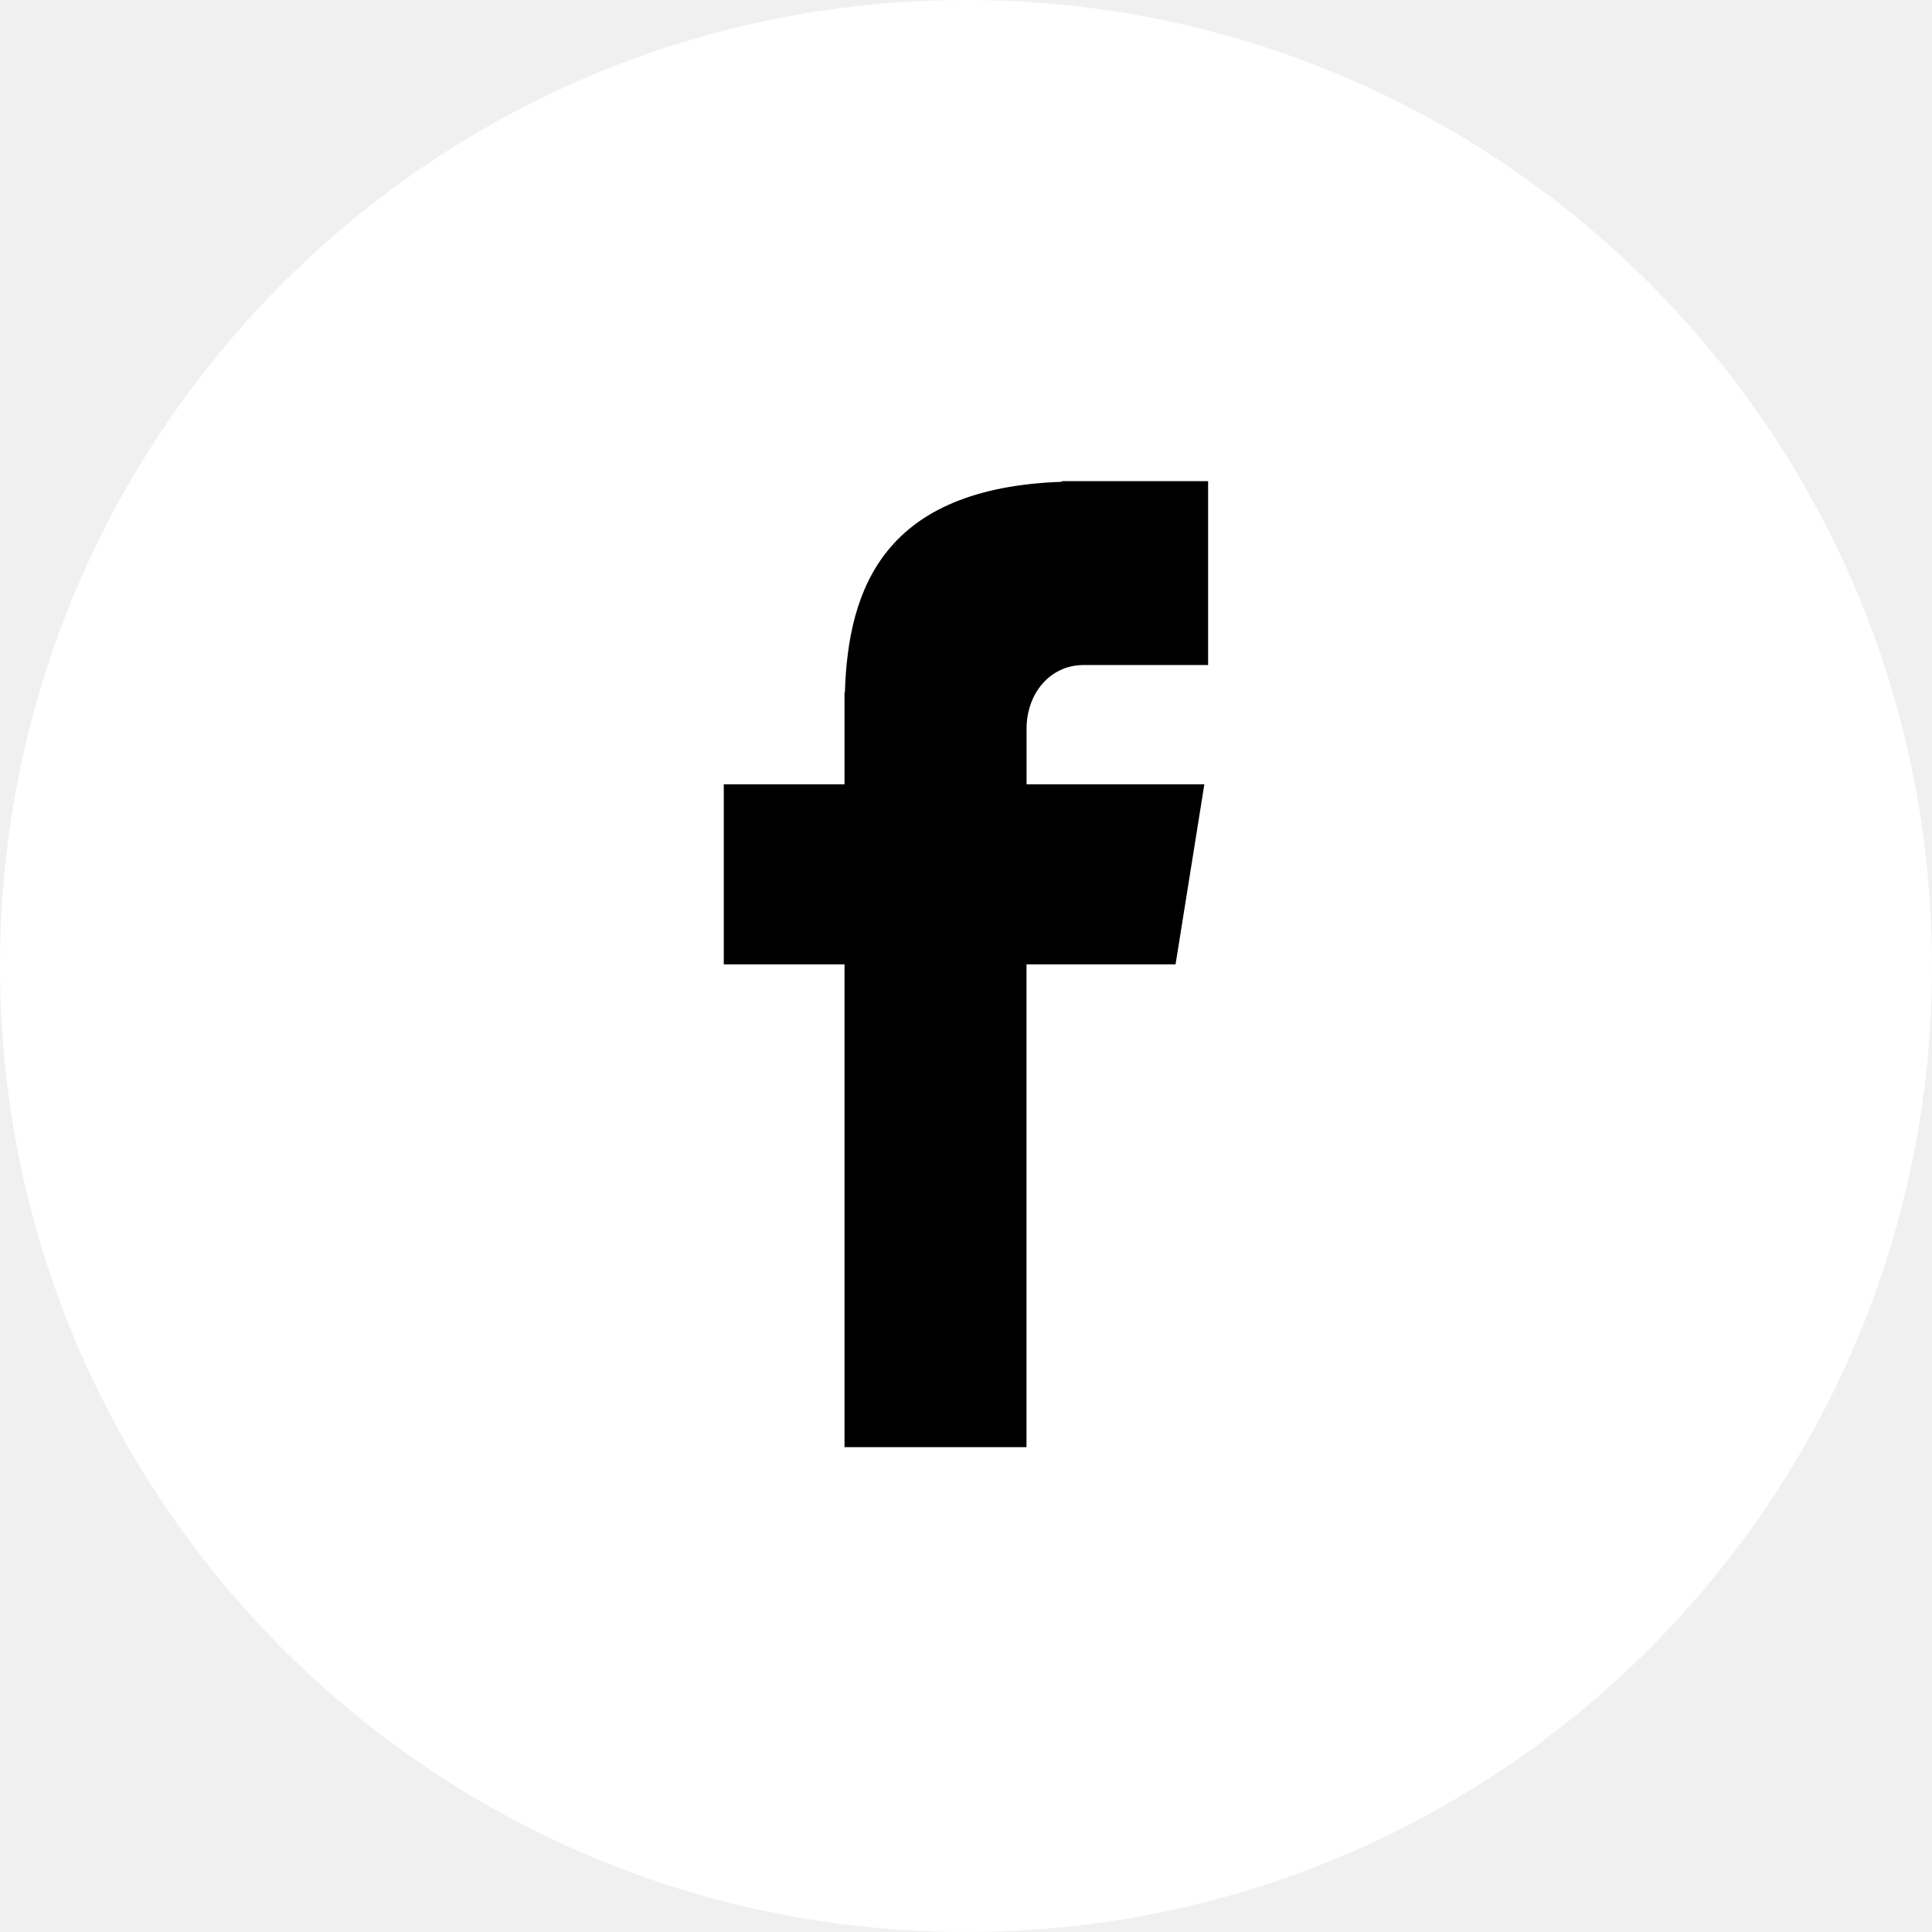
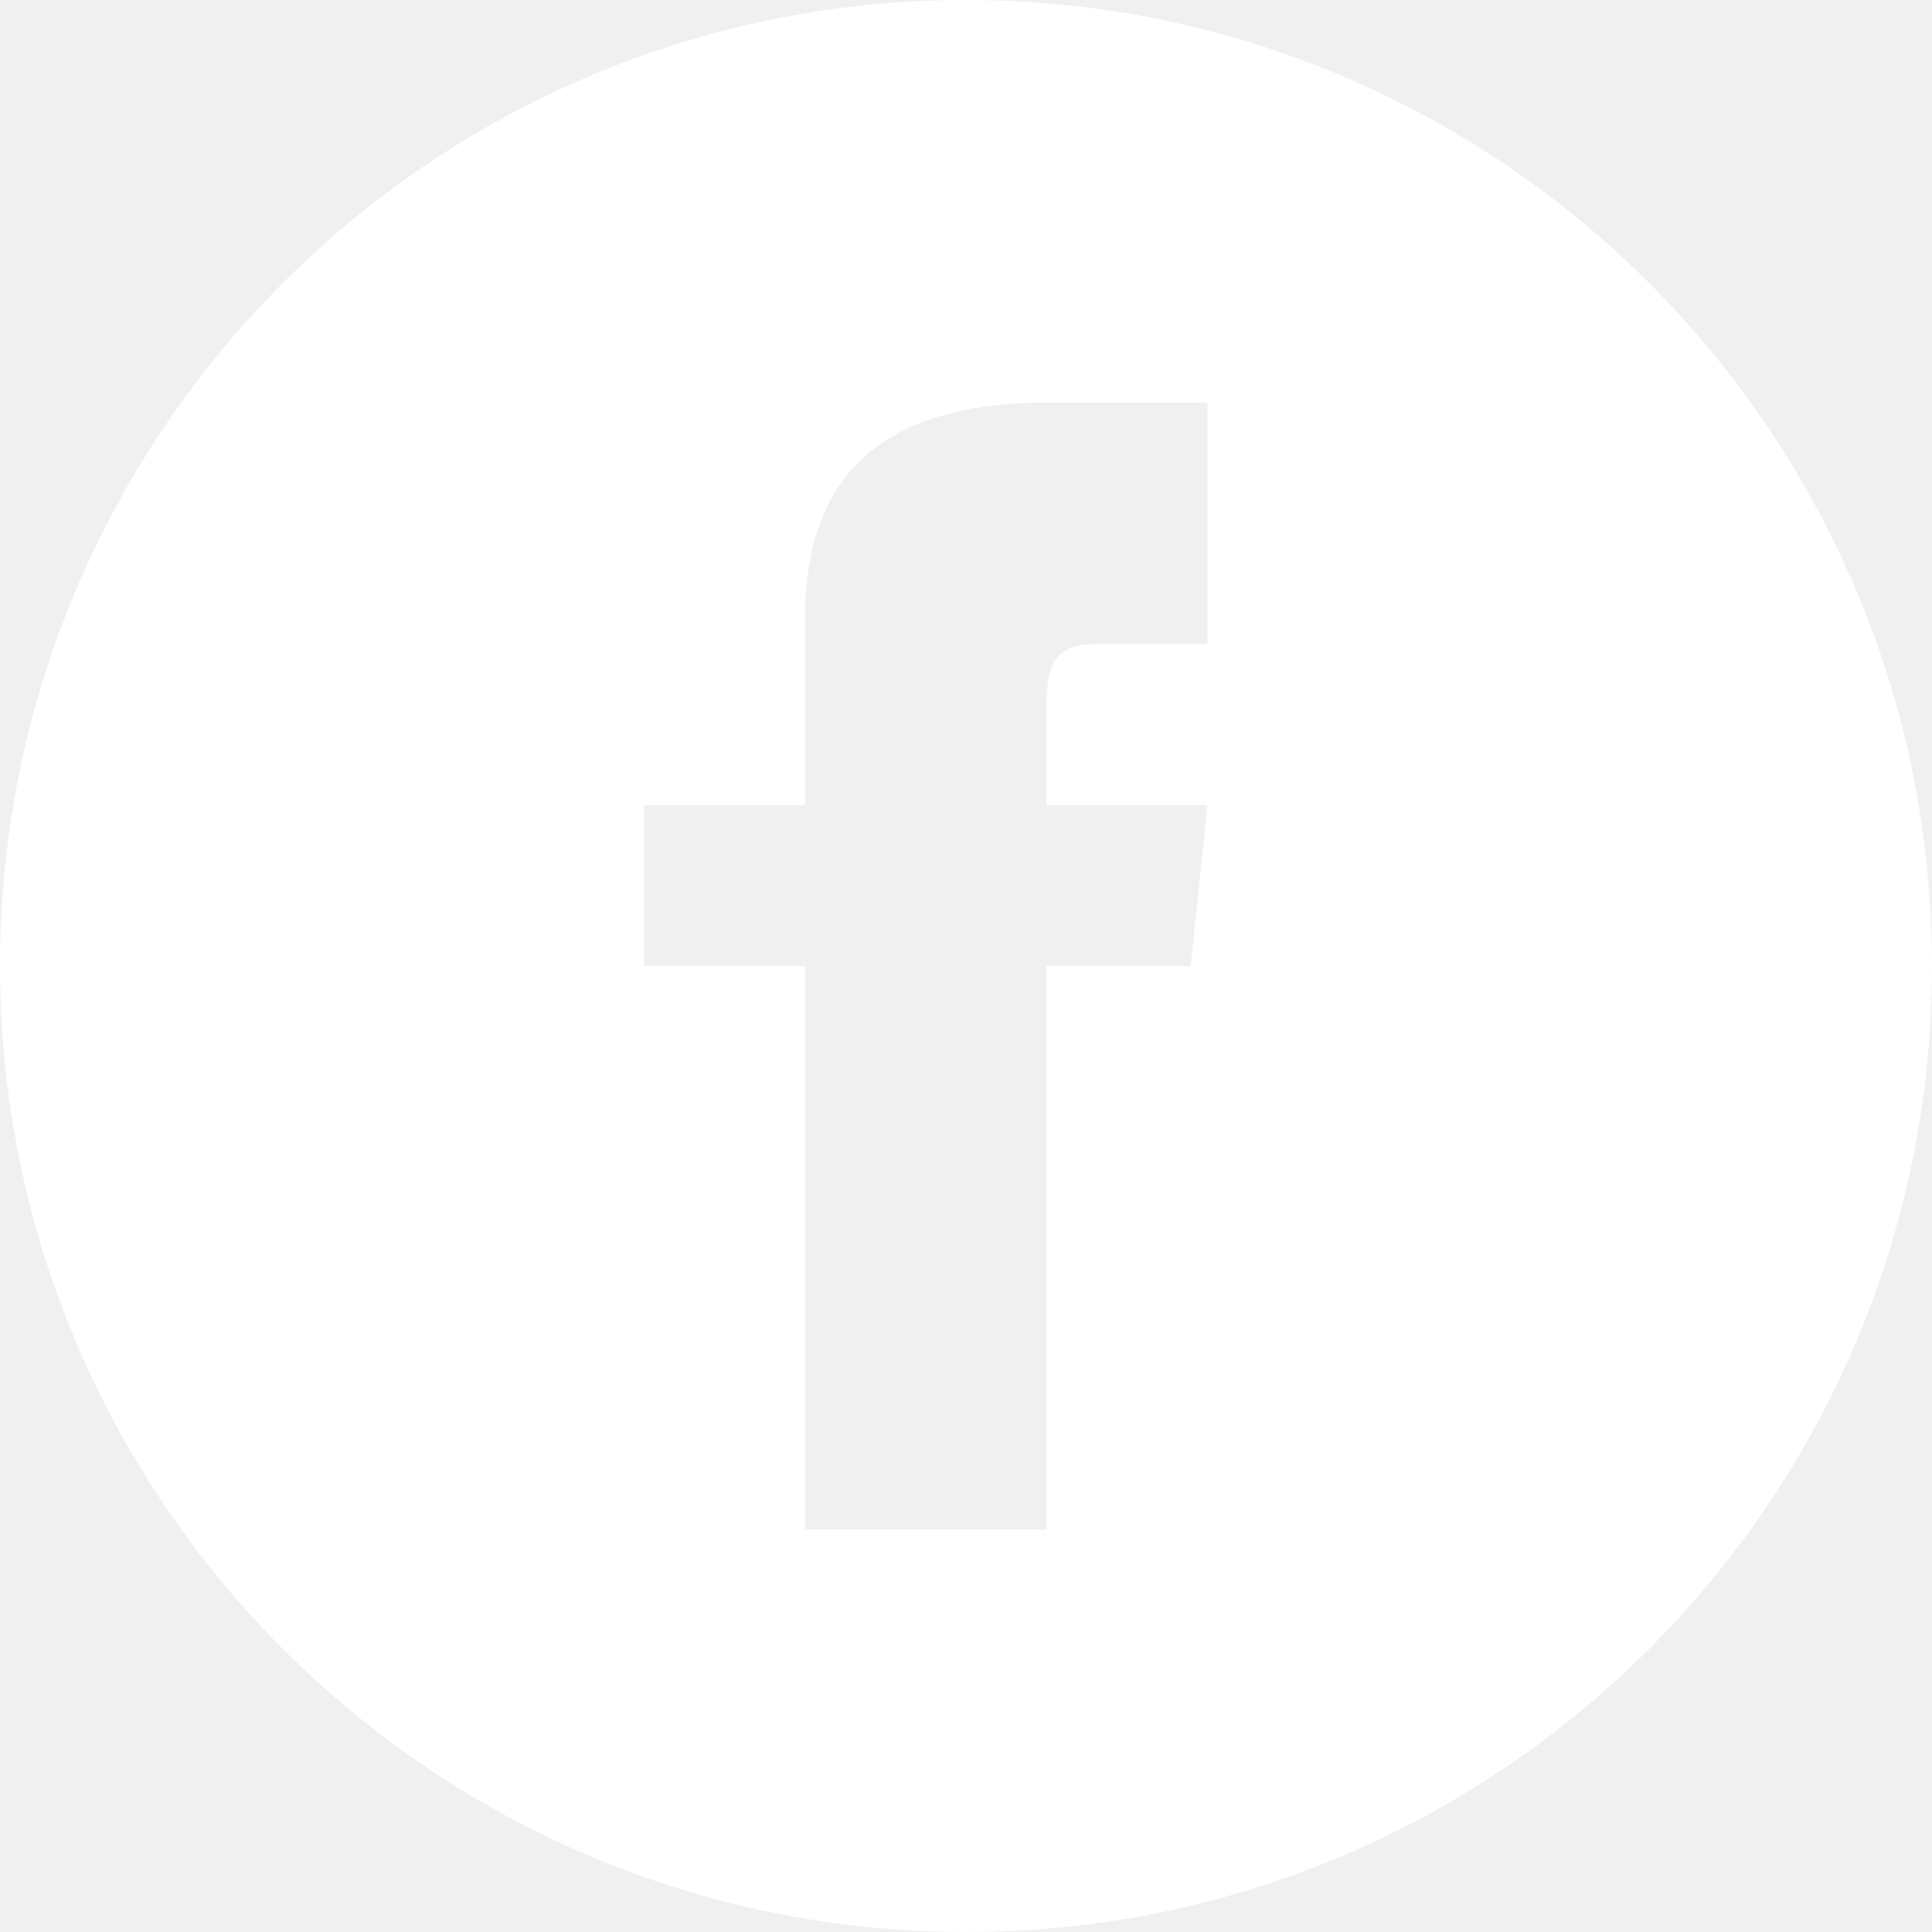
- <svg xmlns="http://www.w3.org/2000/svg" version="1.1" id="Layer_1" width="26" height="26" x="0px" y="0px" viewBox="0 0 291.319 291.319" style="enable-background:new 0 0 291.319 291.319;" xml:space="preserve">
-   <g>
-     <path style="fill:#FFFFFF;" d="M145.659,0c80.45,0,145.66,65.219,145.66,145.66c0,80.45-65.21,145.659-145.66,145.659   S0,226.109,0,145.66C0,65.219,65.21,0,145.659,0z" />
-     <path style="fill:trasparent;" d="M163.394,100.277h18.772v-27.73h-22.067v0.1c-26.738,0.947-32.218,15.977-32.701,31.763h-0.055   v13.847h-18.207v27.156h18.207v72.793h27.439v-72.793h22.477l4.342-27.156h-26.81v-8.366   C154.791,104.556,158.341,100.277,163.394,100.277z" />
-   </g>
-   <g>
- </g>
-   <g>
- </g>
-   <g>
- </g>
-   <g>
- </g>
-   <g>
- </g>
-   <g>
- </g>
-   <g>
- </g>
-   <g>
- </g>
-   <g>
- </g>
-   <g>
- </g>
-   <g>
- </g>
-   <g>
- </g>
-   <g>
- </g>
-   <g>
- </g>
-   <g>
- </g>
+ <svg xmlns="http://www.w3.org/2000/svg" width="30" height="30" fill="#fff" viewBox="0 0 24 24">
+   <path d="M12 0c-6.627 0-12 5.373-12 12s5.373 12 12 12 12-5.373 12-12-5.373-12-12-12zm3 8h-1.35c-.538 0-.65.221-.65.778v1.222h2l-.209 2h-1.791v7h-3v-7h-2v-2h2v-2.308c0-1.769.931-2.692 3.029-2.692h1.971v3z" />
</svg>
